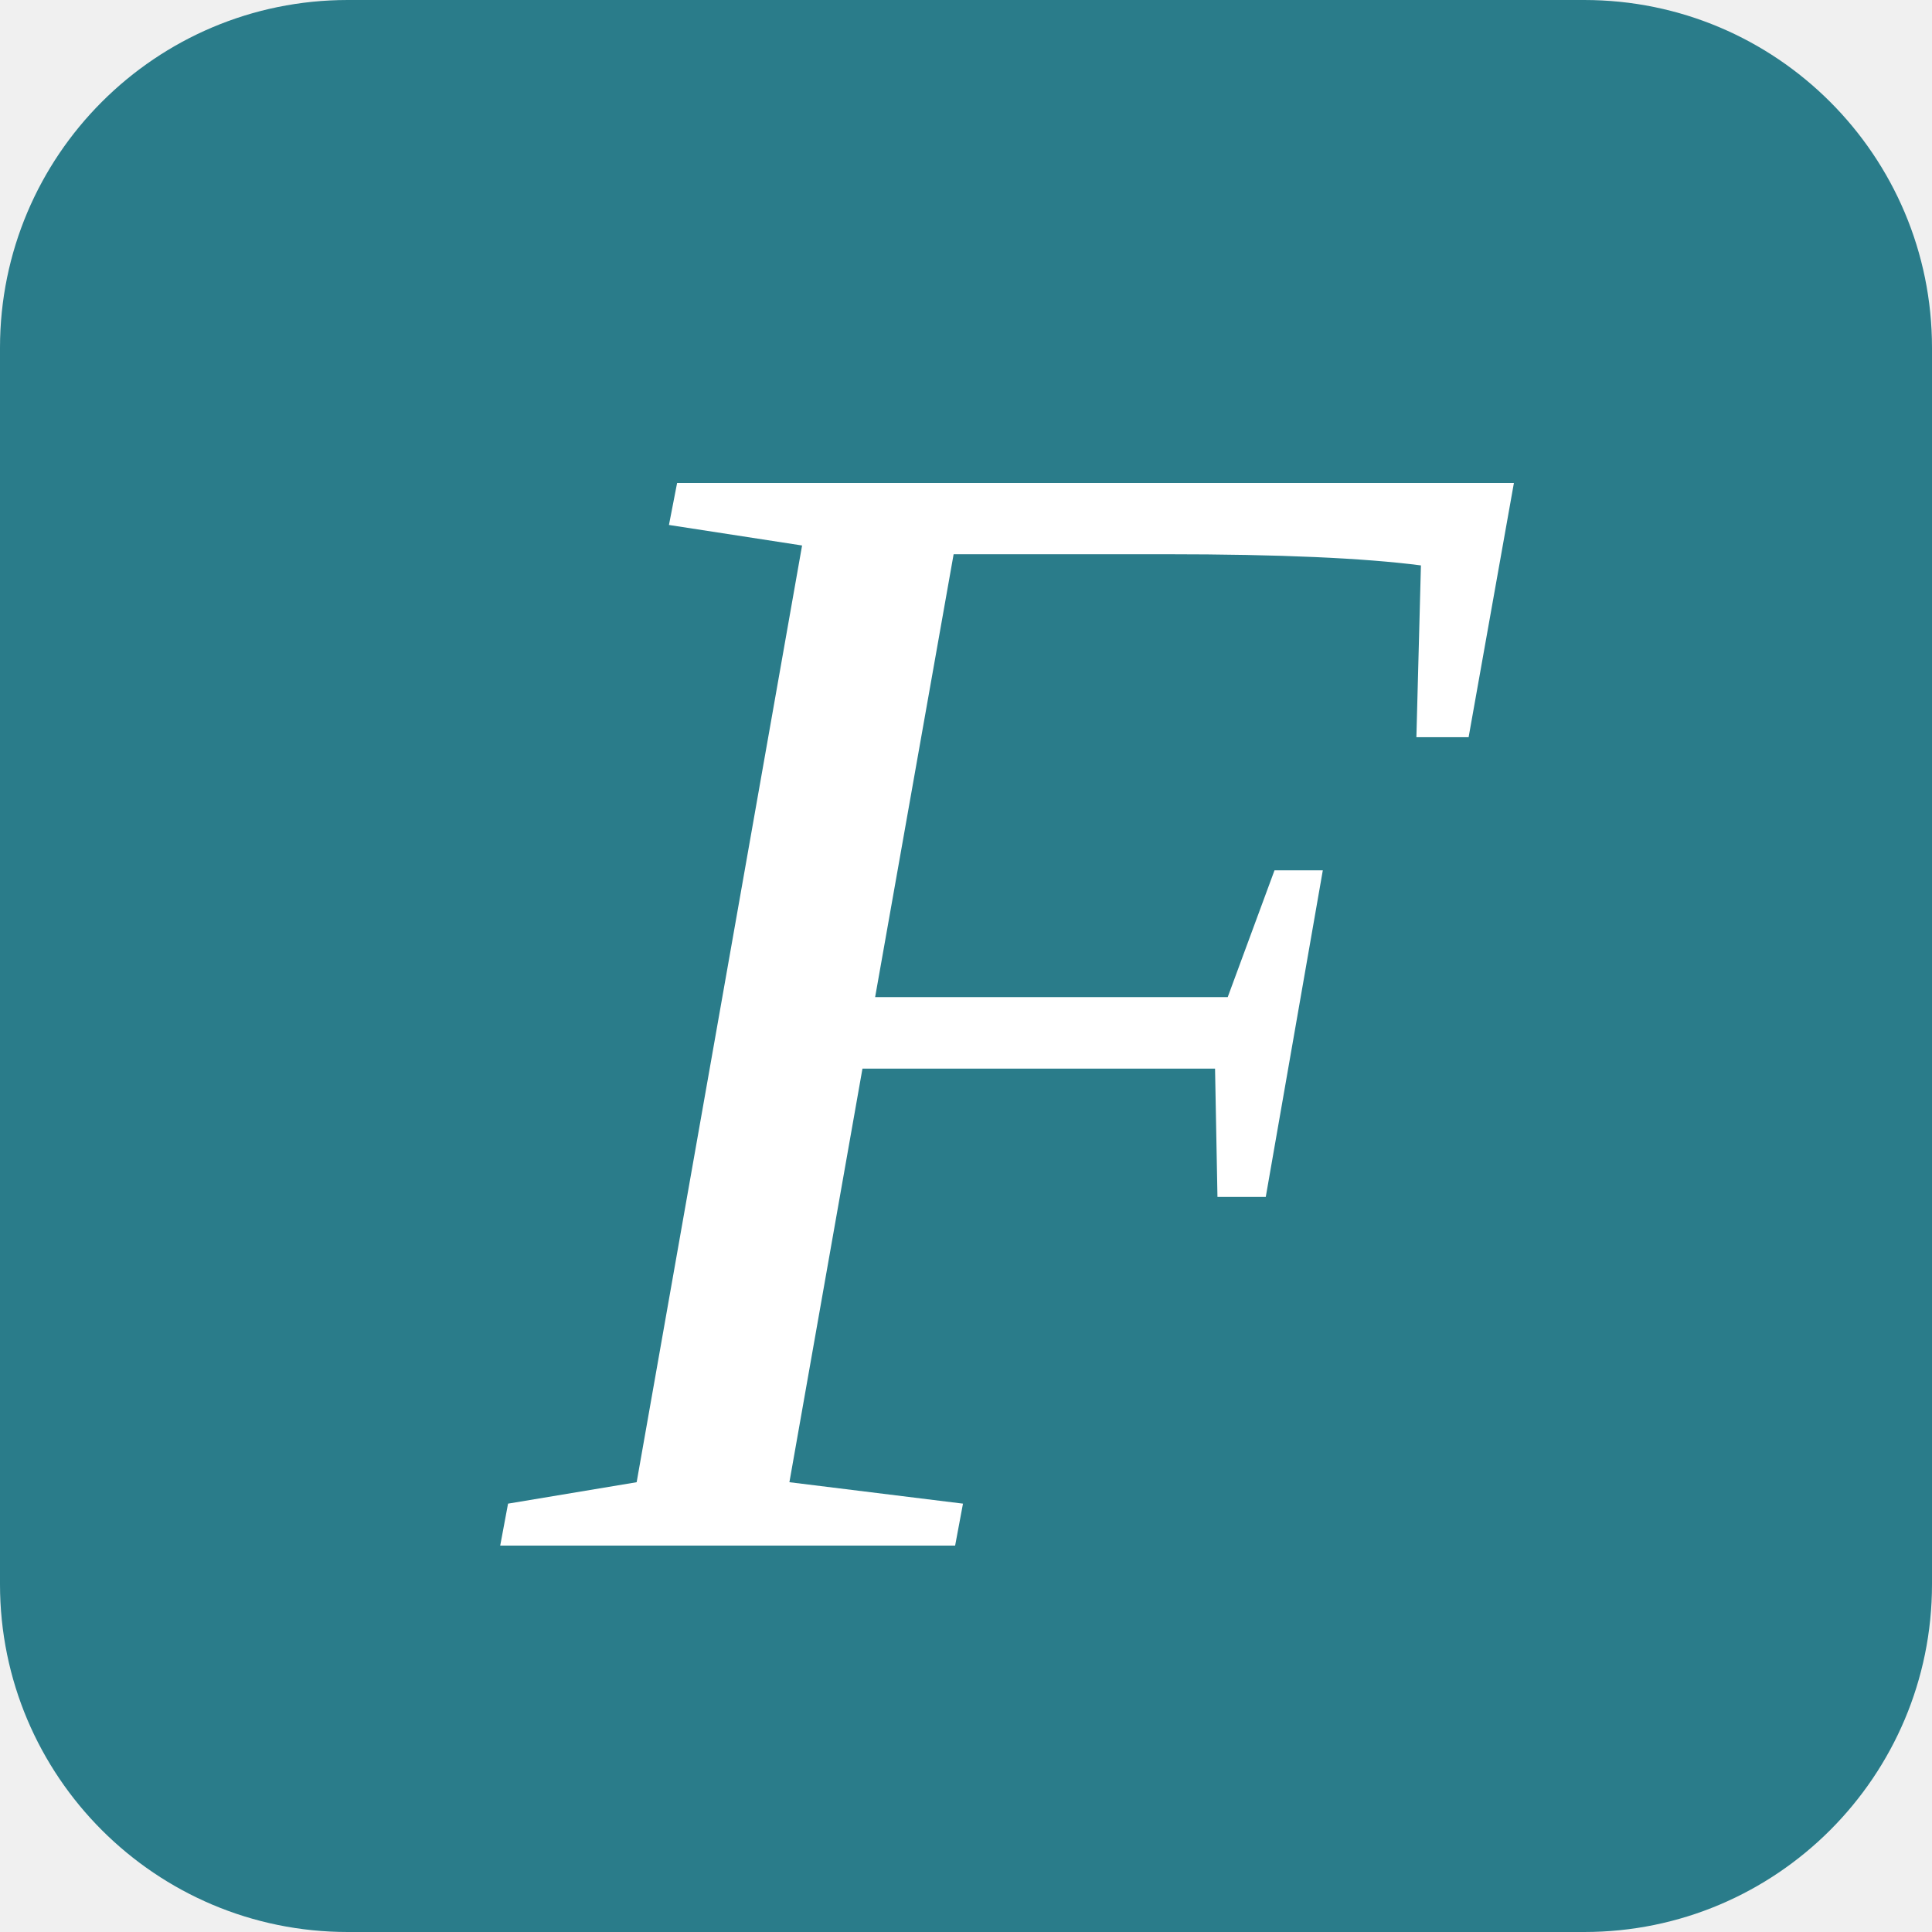
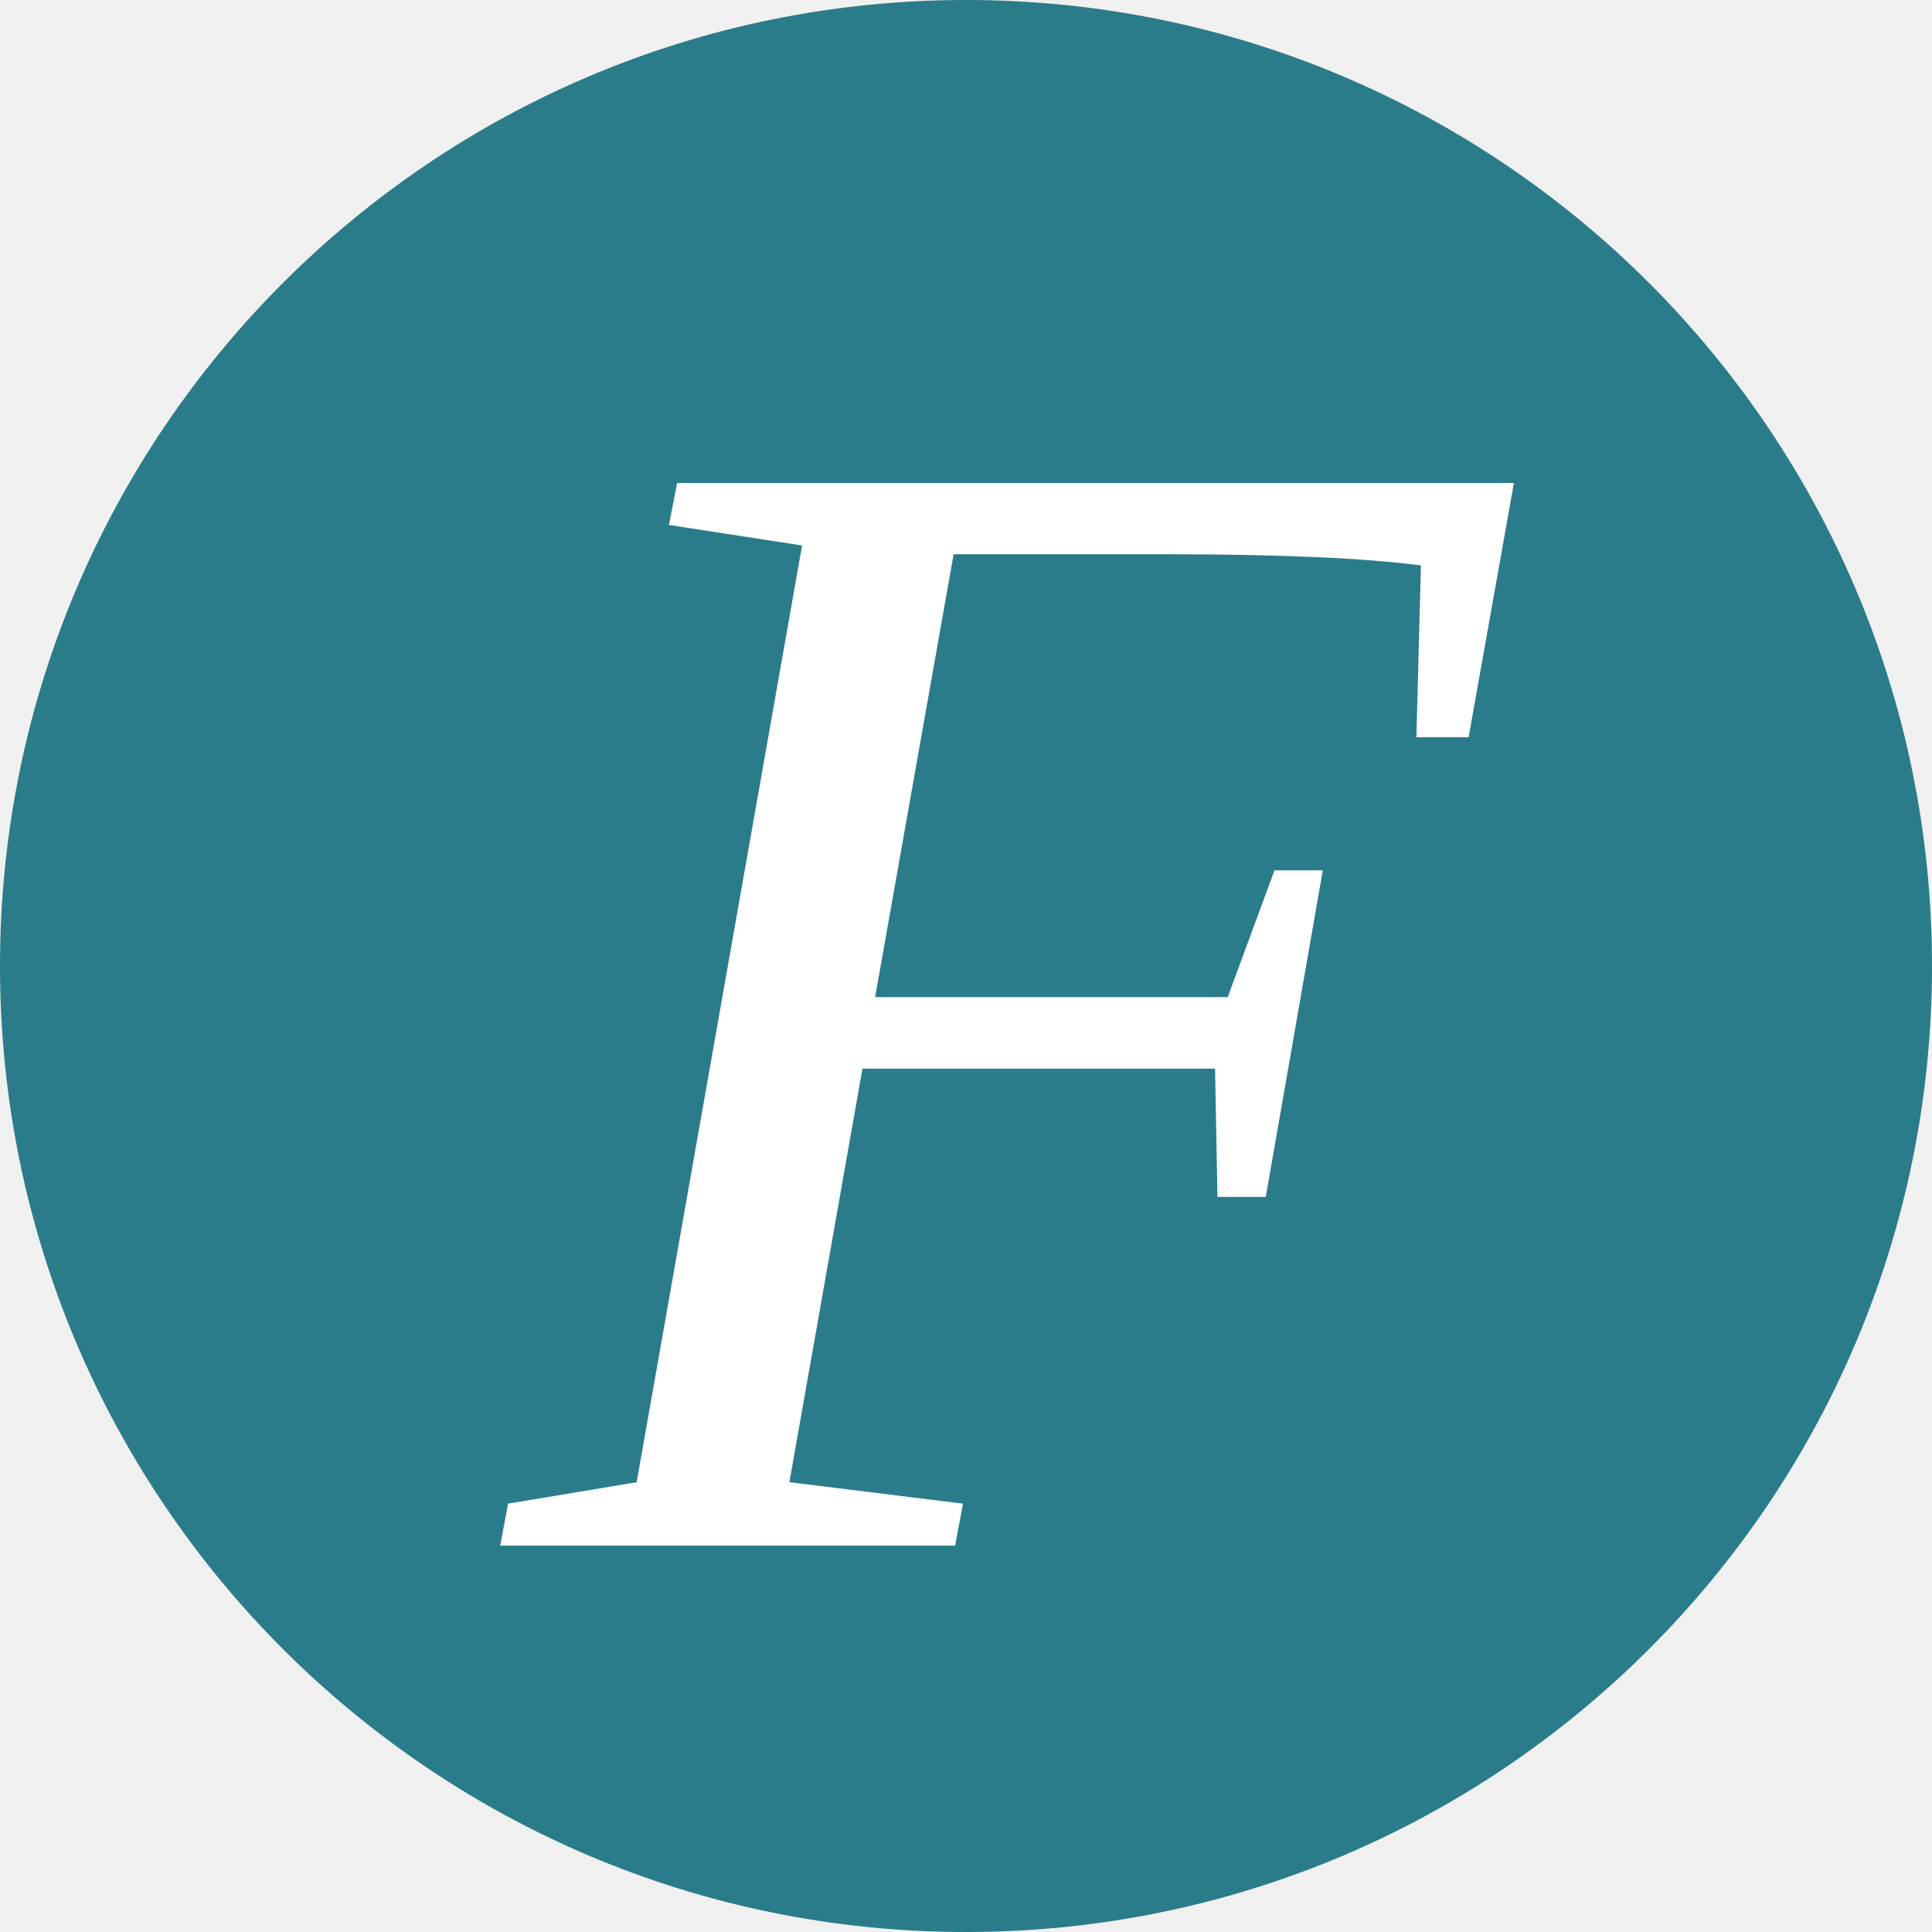
<svg xmlns="http://www.w3.org/2000/svg" viewBox="0 0 100 100">
-   <rect width="100" height="100" rx="18" fill="#2a7c8a" />
+   <circle cx="50" cy="50" r="50" fill="#2a7c8a" />
  <text x="52" y="80" font-family="Georgia,'Times New Roman',serif" font-size="84" font-style="italic" fill="white" text-anchor="middle">F</text>
</svg>
